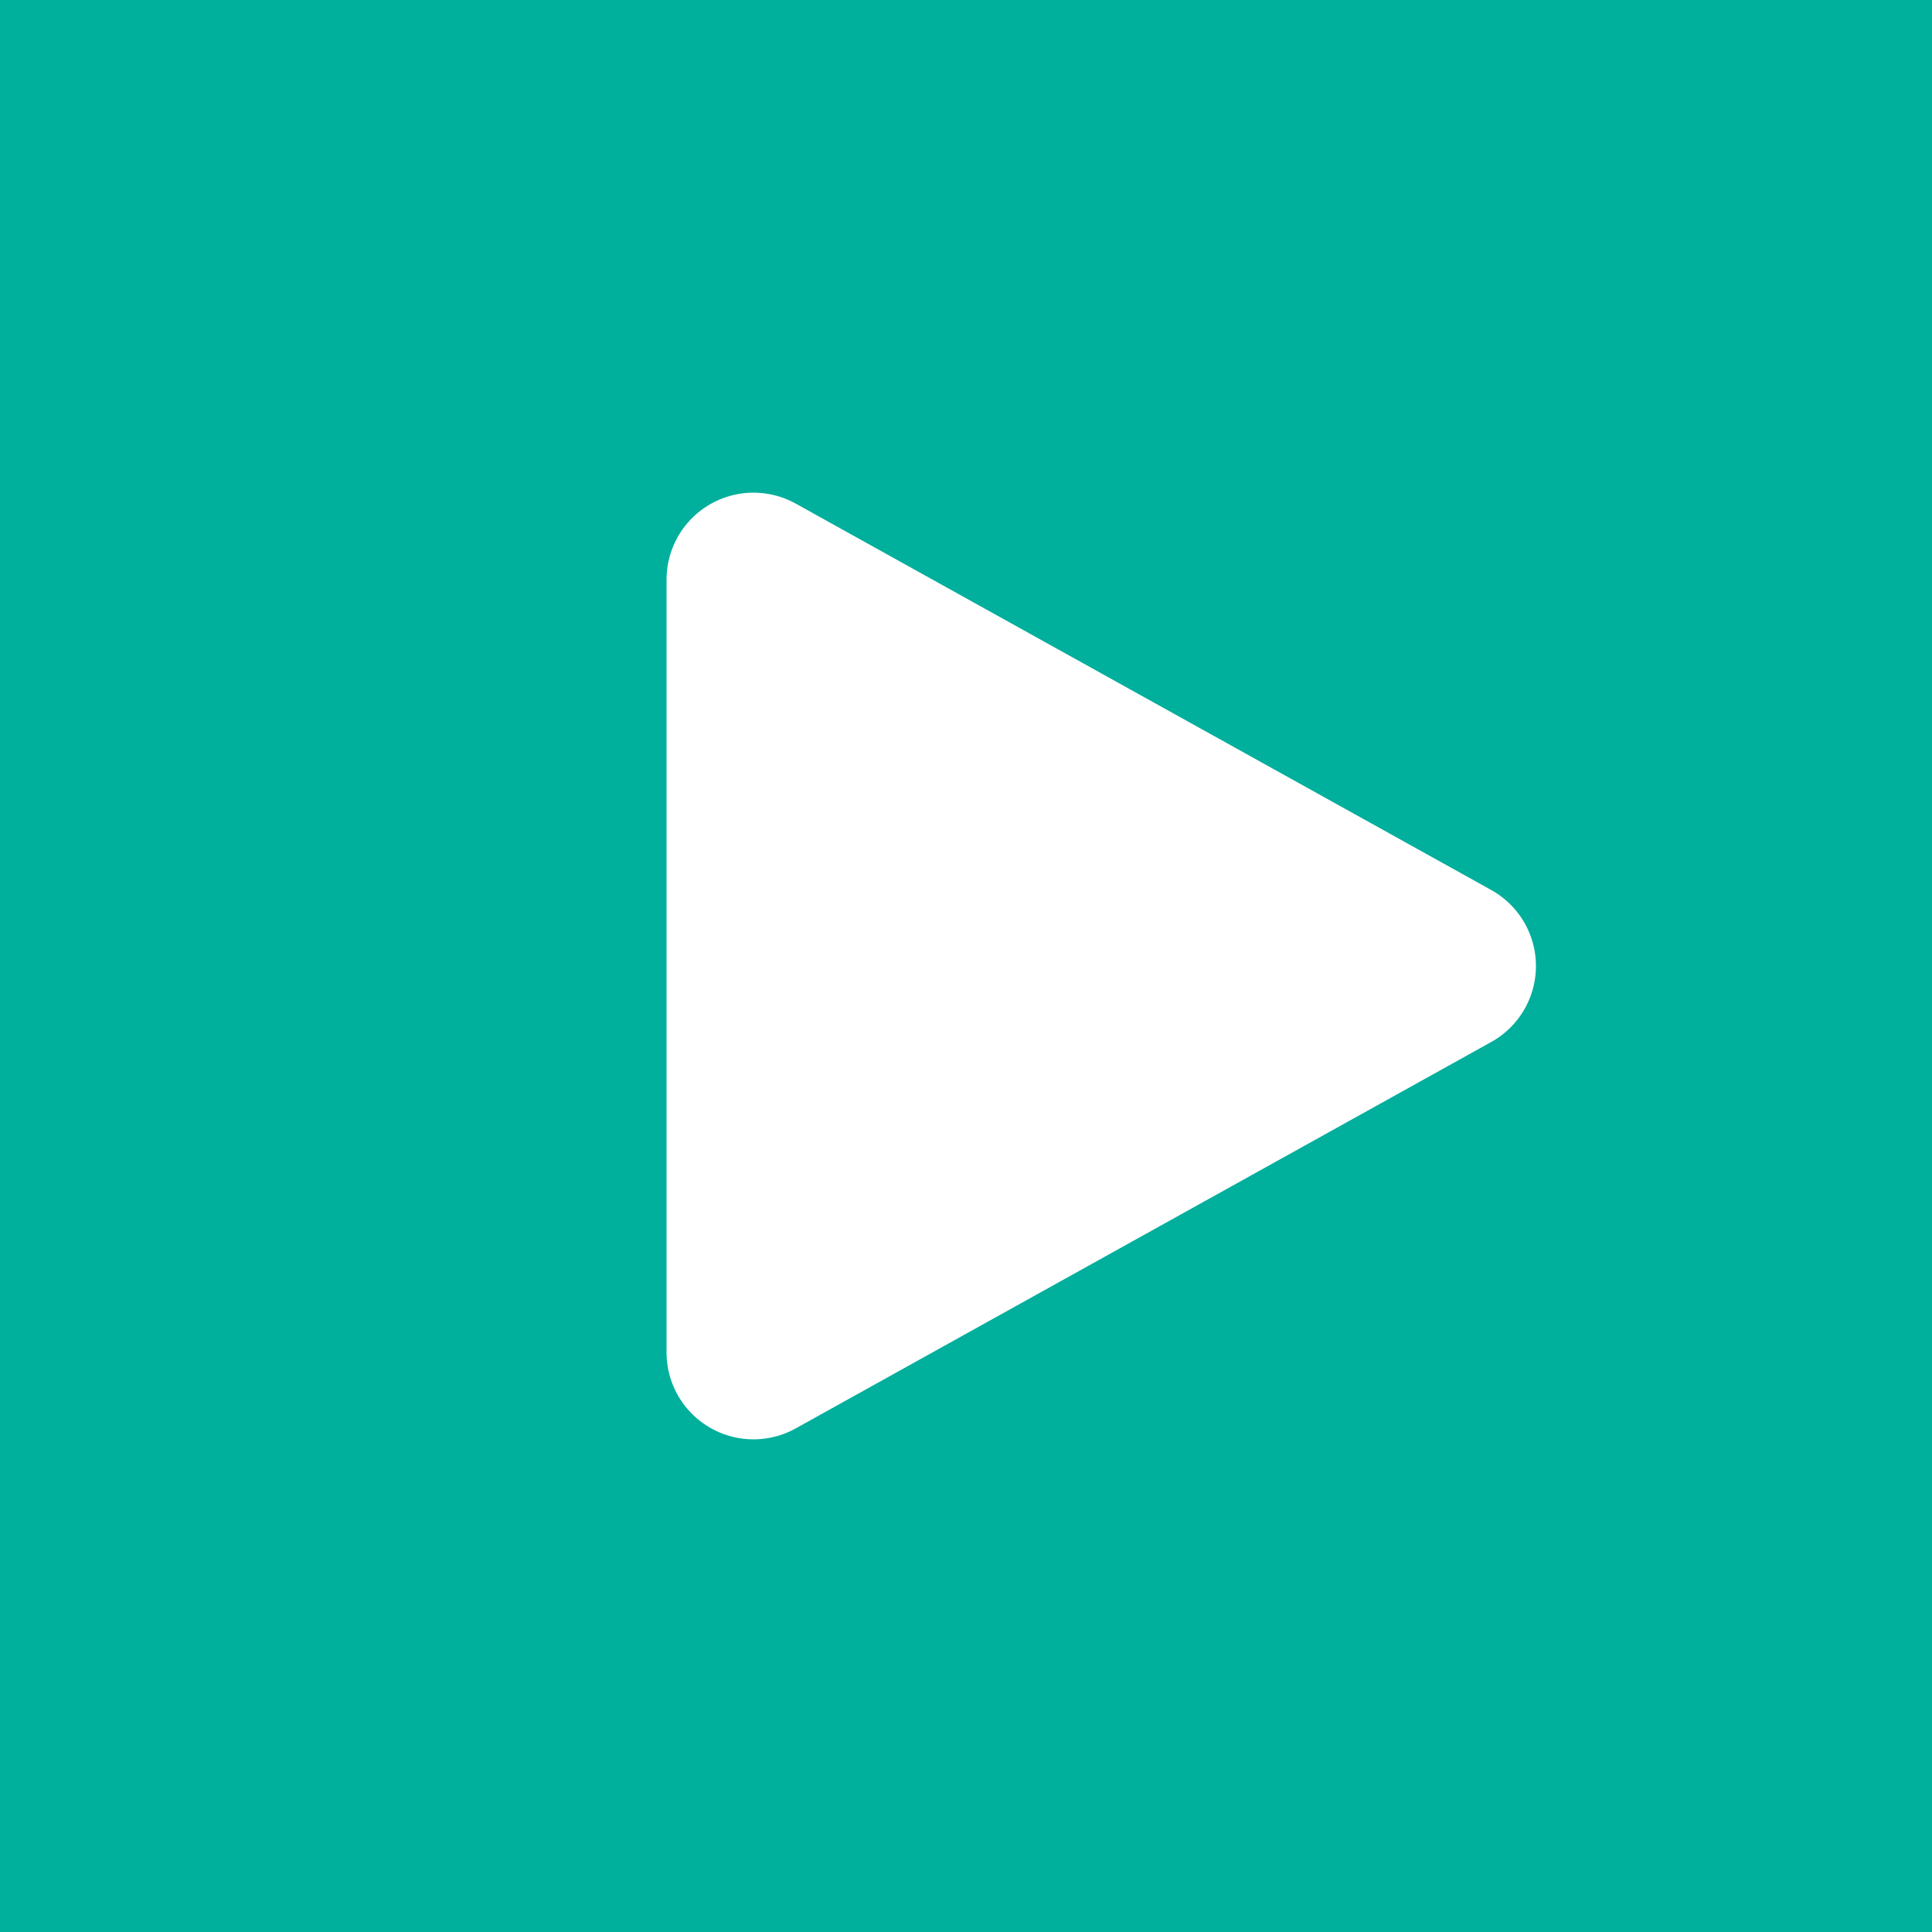
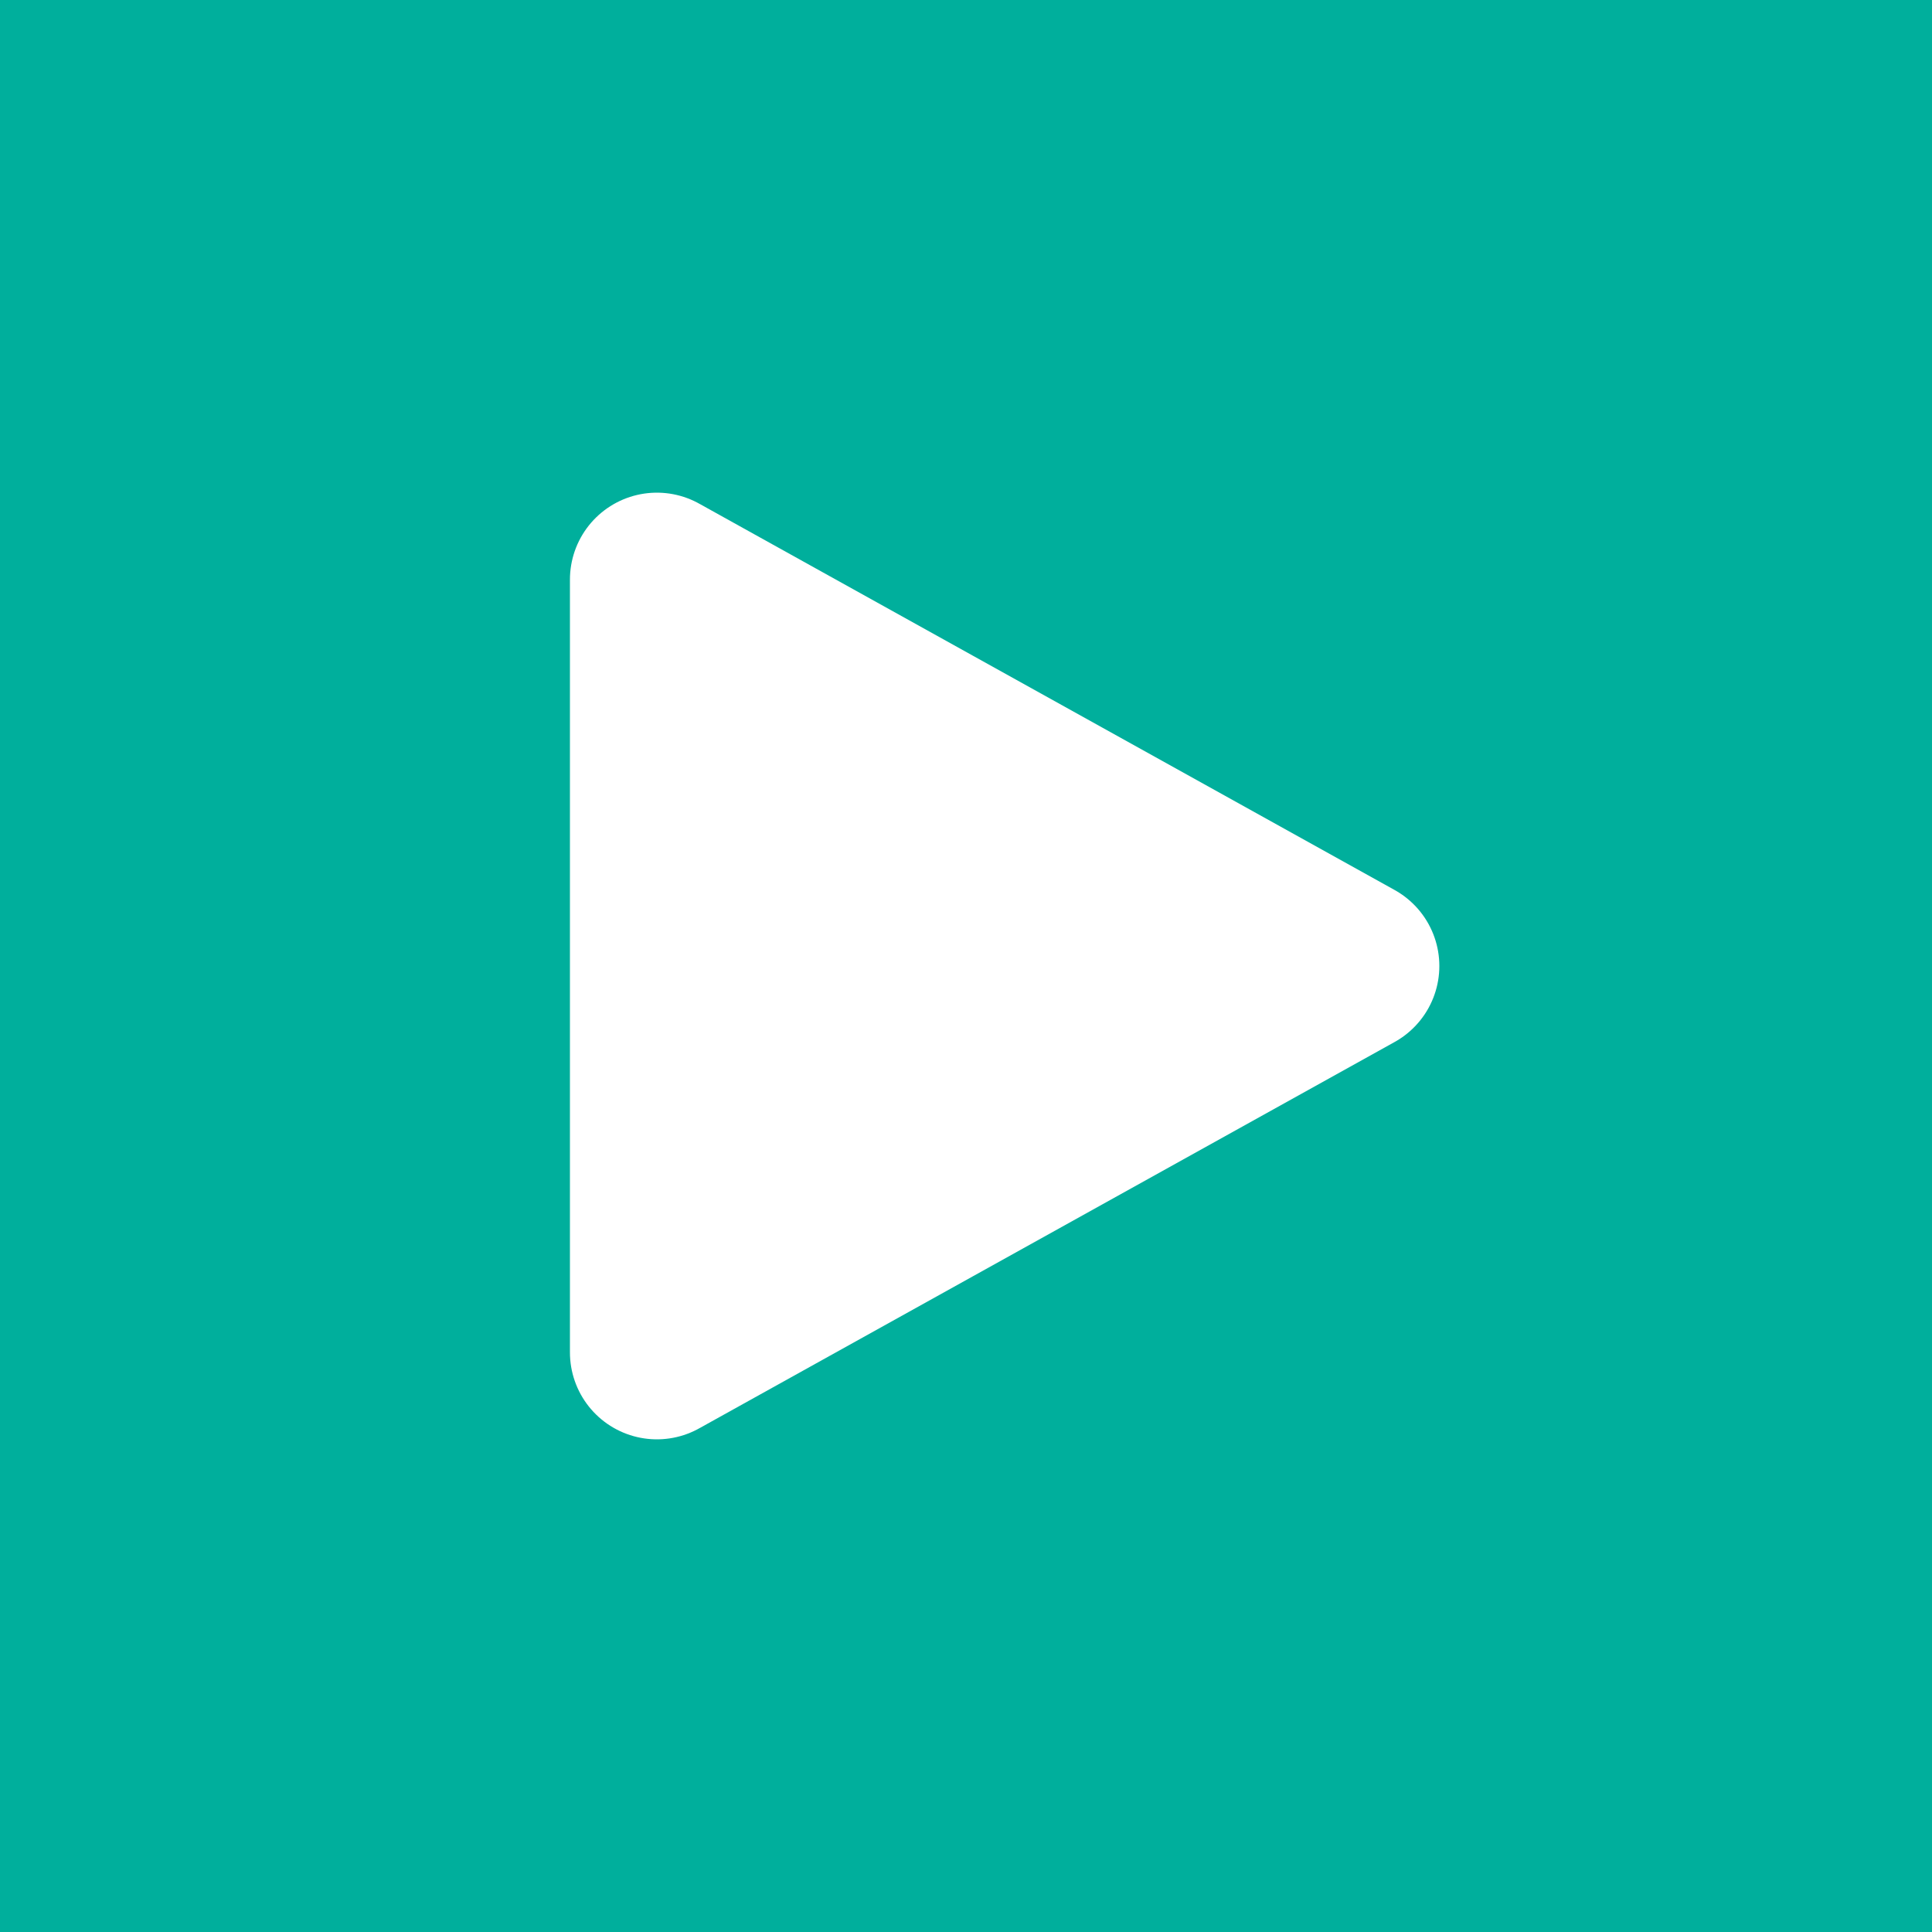
<svg xmlns="http://www.w3.org/2000/svg" viewBox="0 0 200 200" width="32">
  <rect width="200" height="200" fill="#00AF9C" />
-   <path d="M78 60L78 140L150 100Z" fill="#ffffff" stroke="#ffffff" stroke-width="18" stroke-linejoin="round" />
+   <path d="M68 60L68 140L140 100Z" fill="#ffffff" stroke="#ffffff" stroke-width="18" stroke-linejoin="round" />
</svg>
